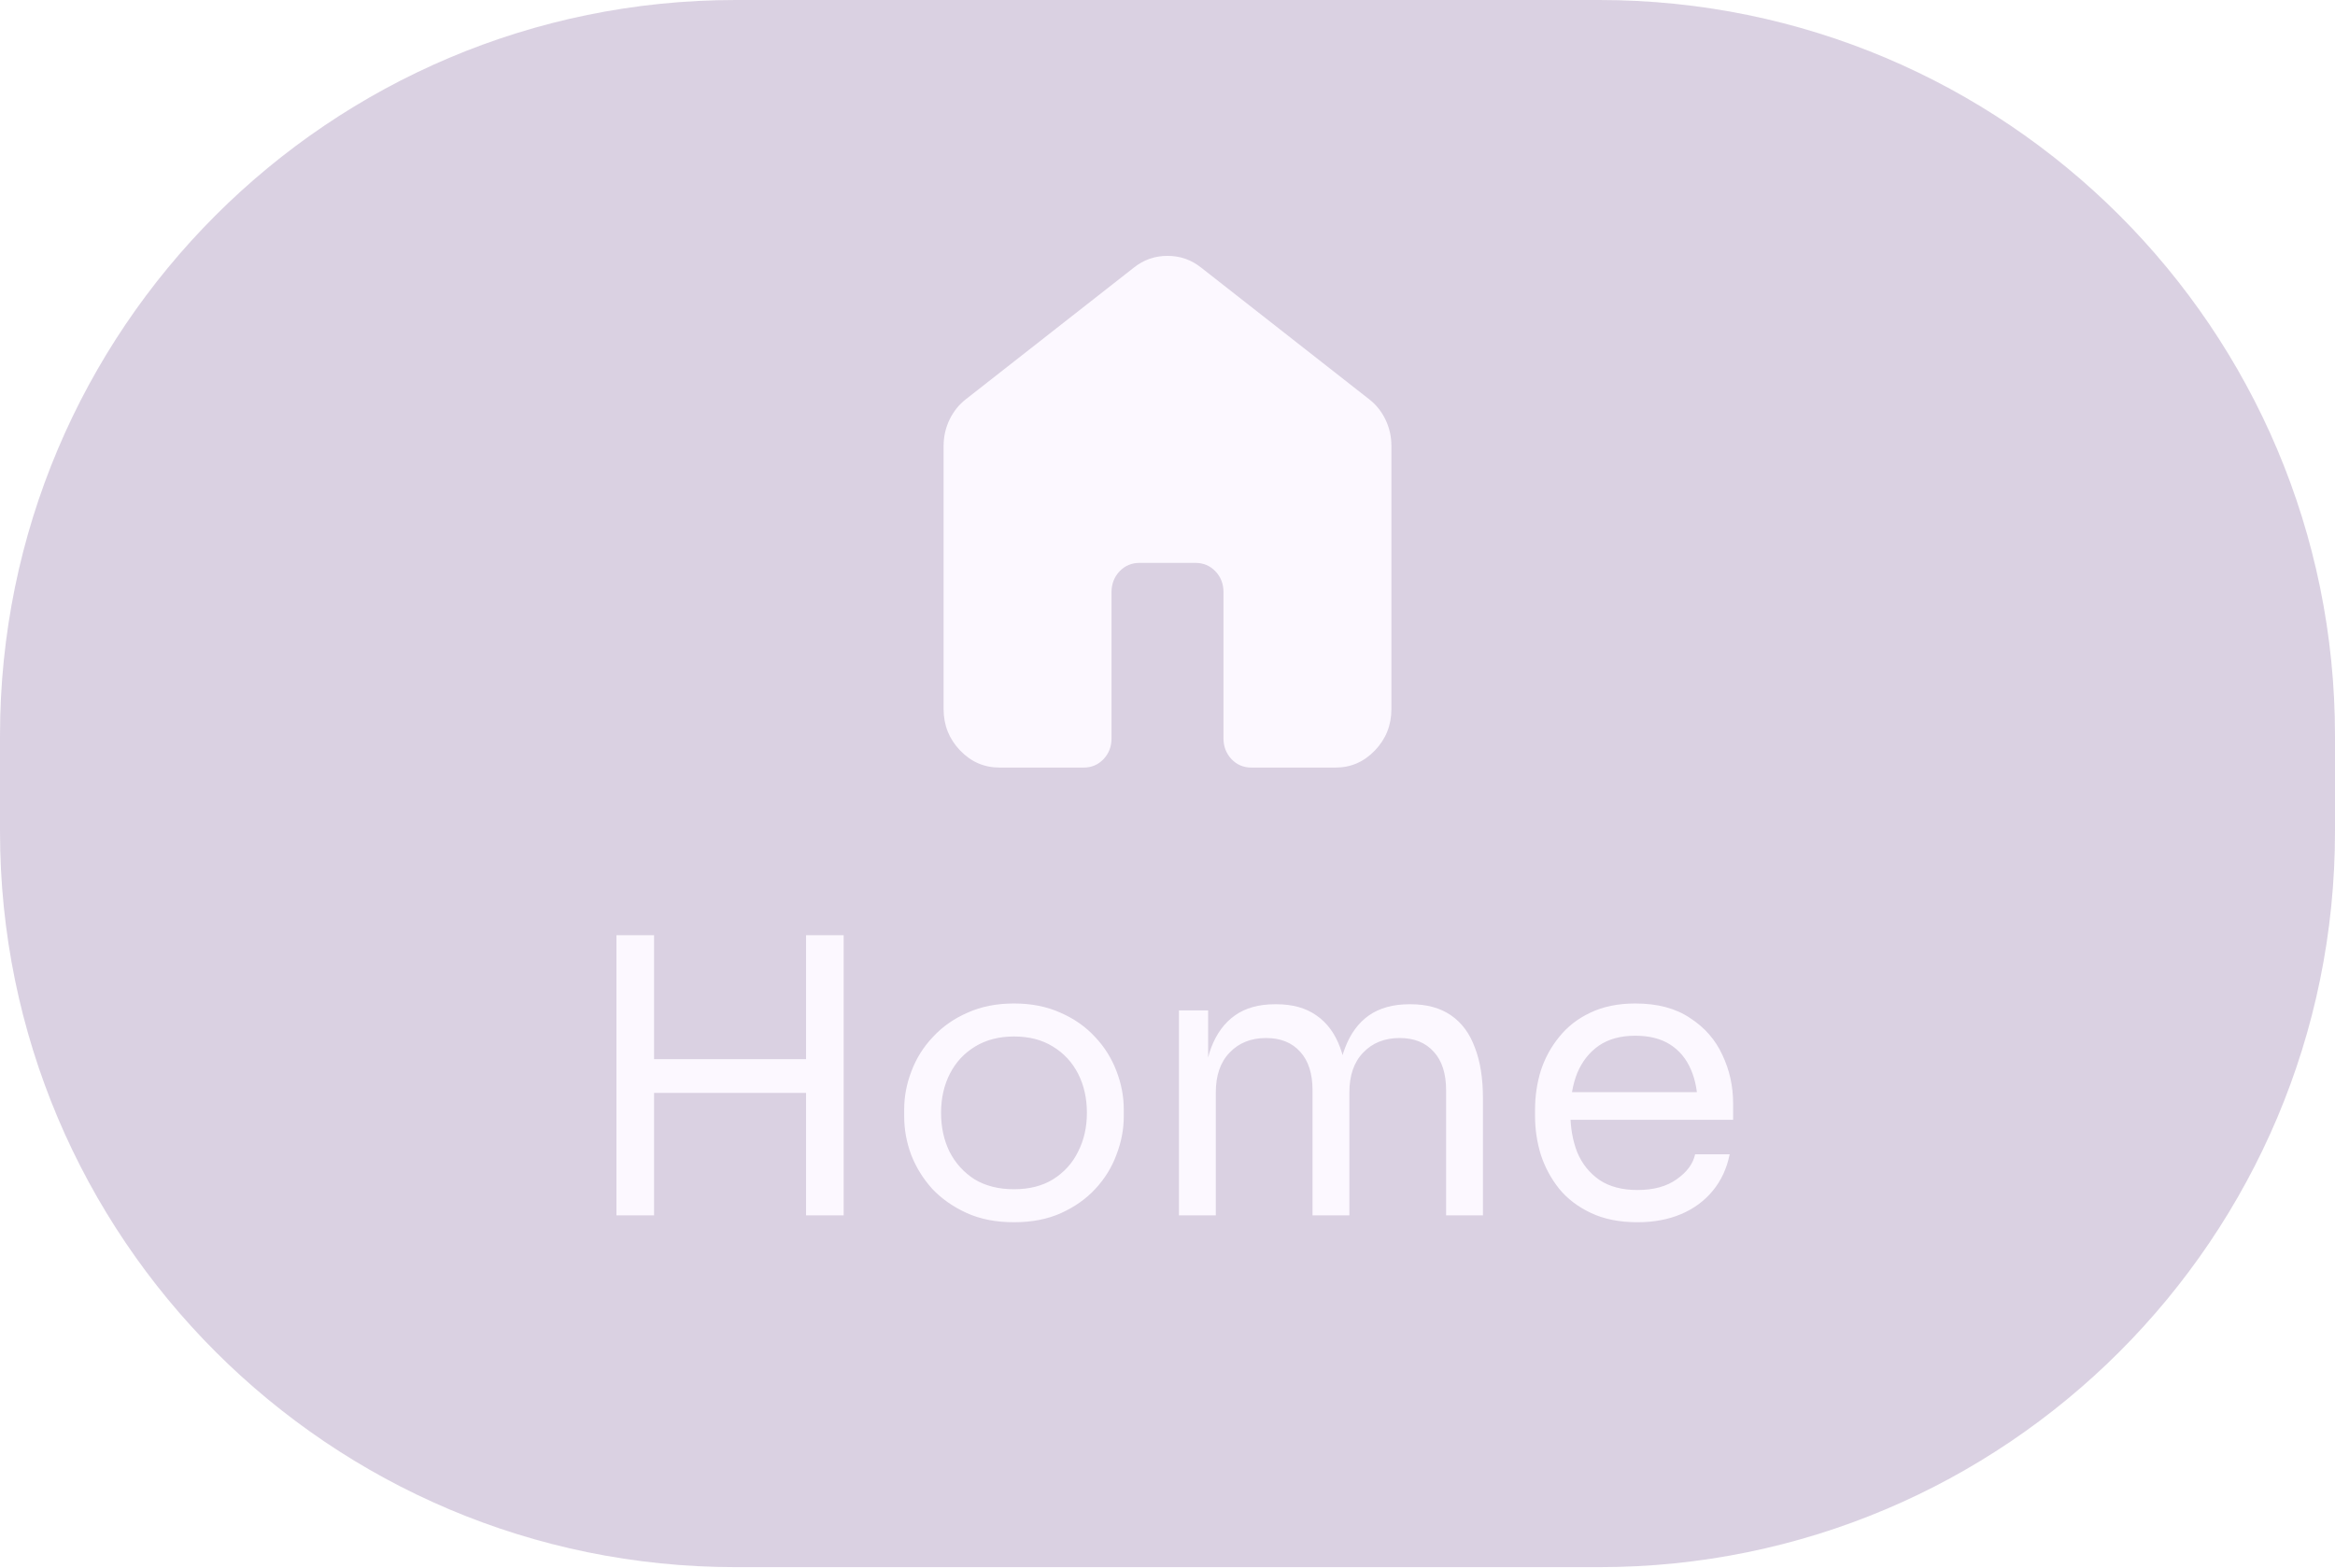
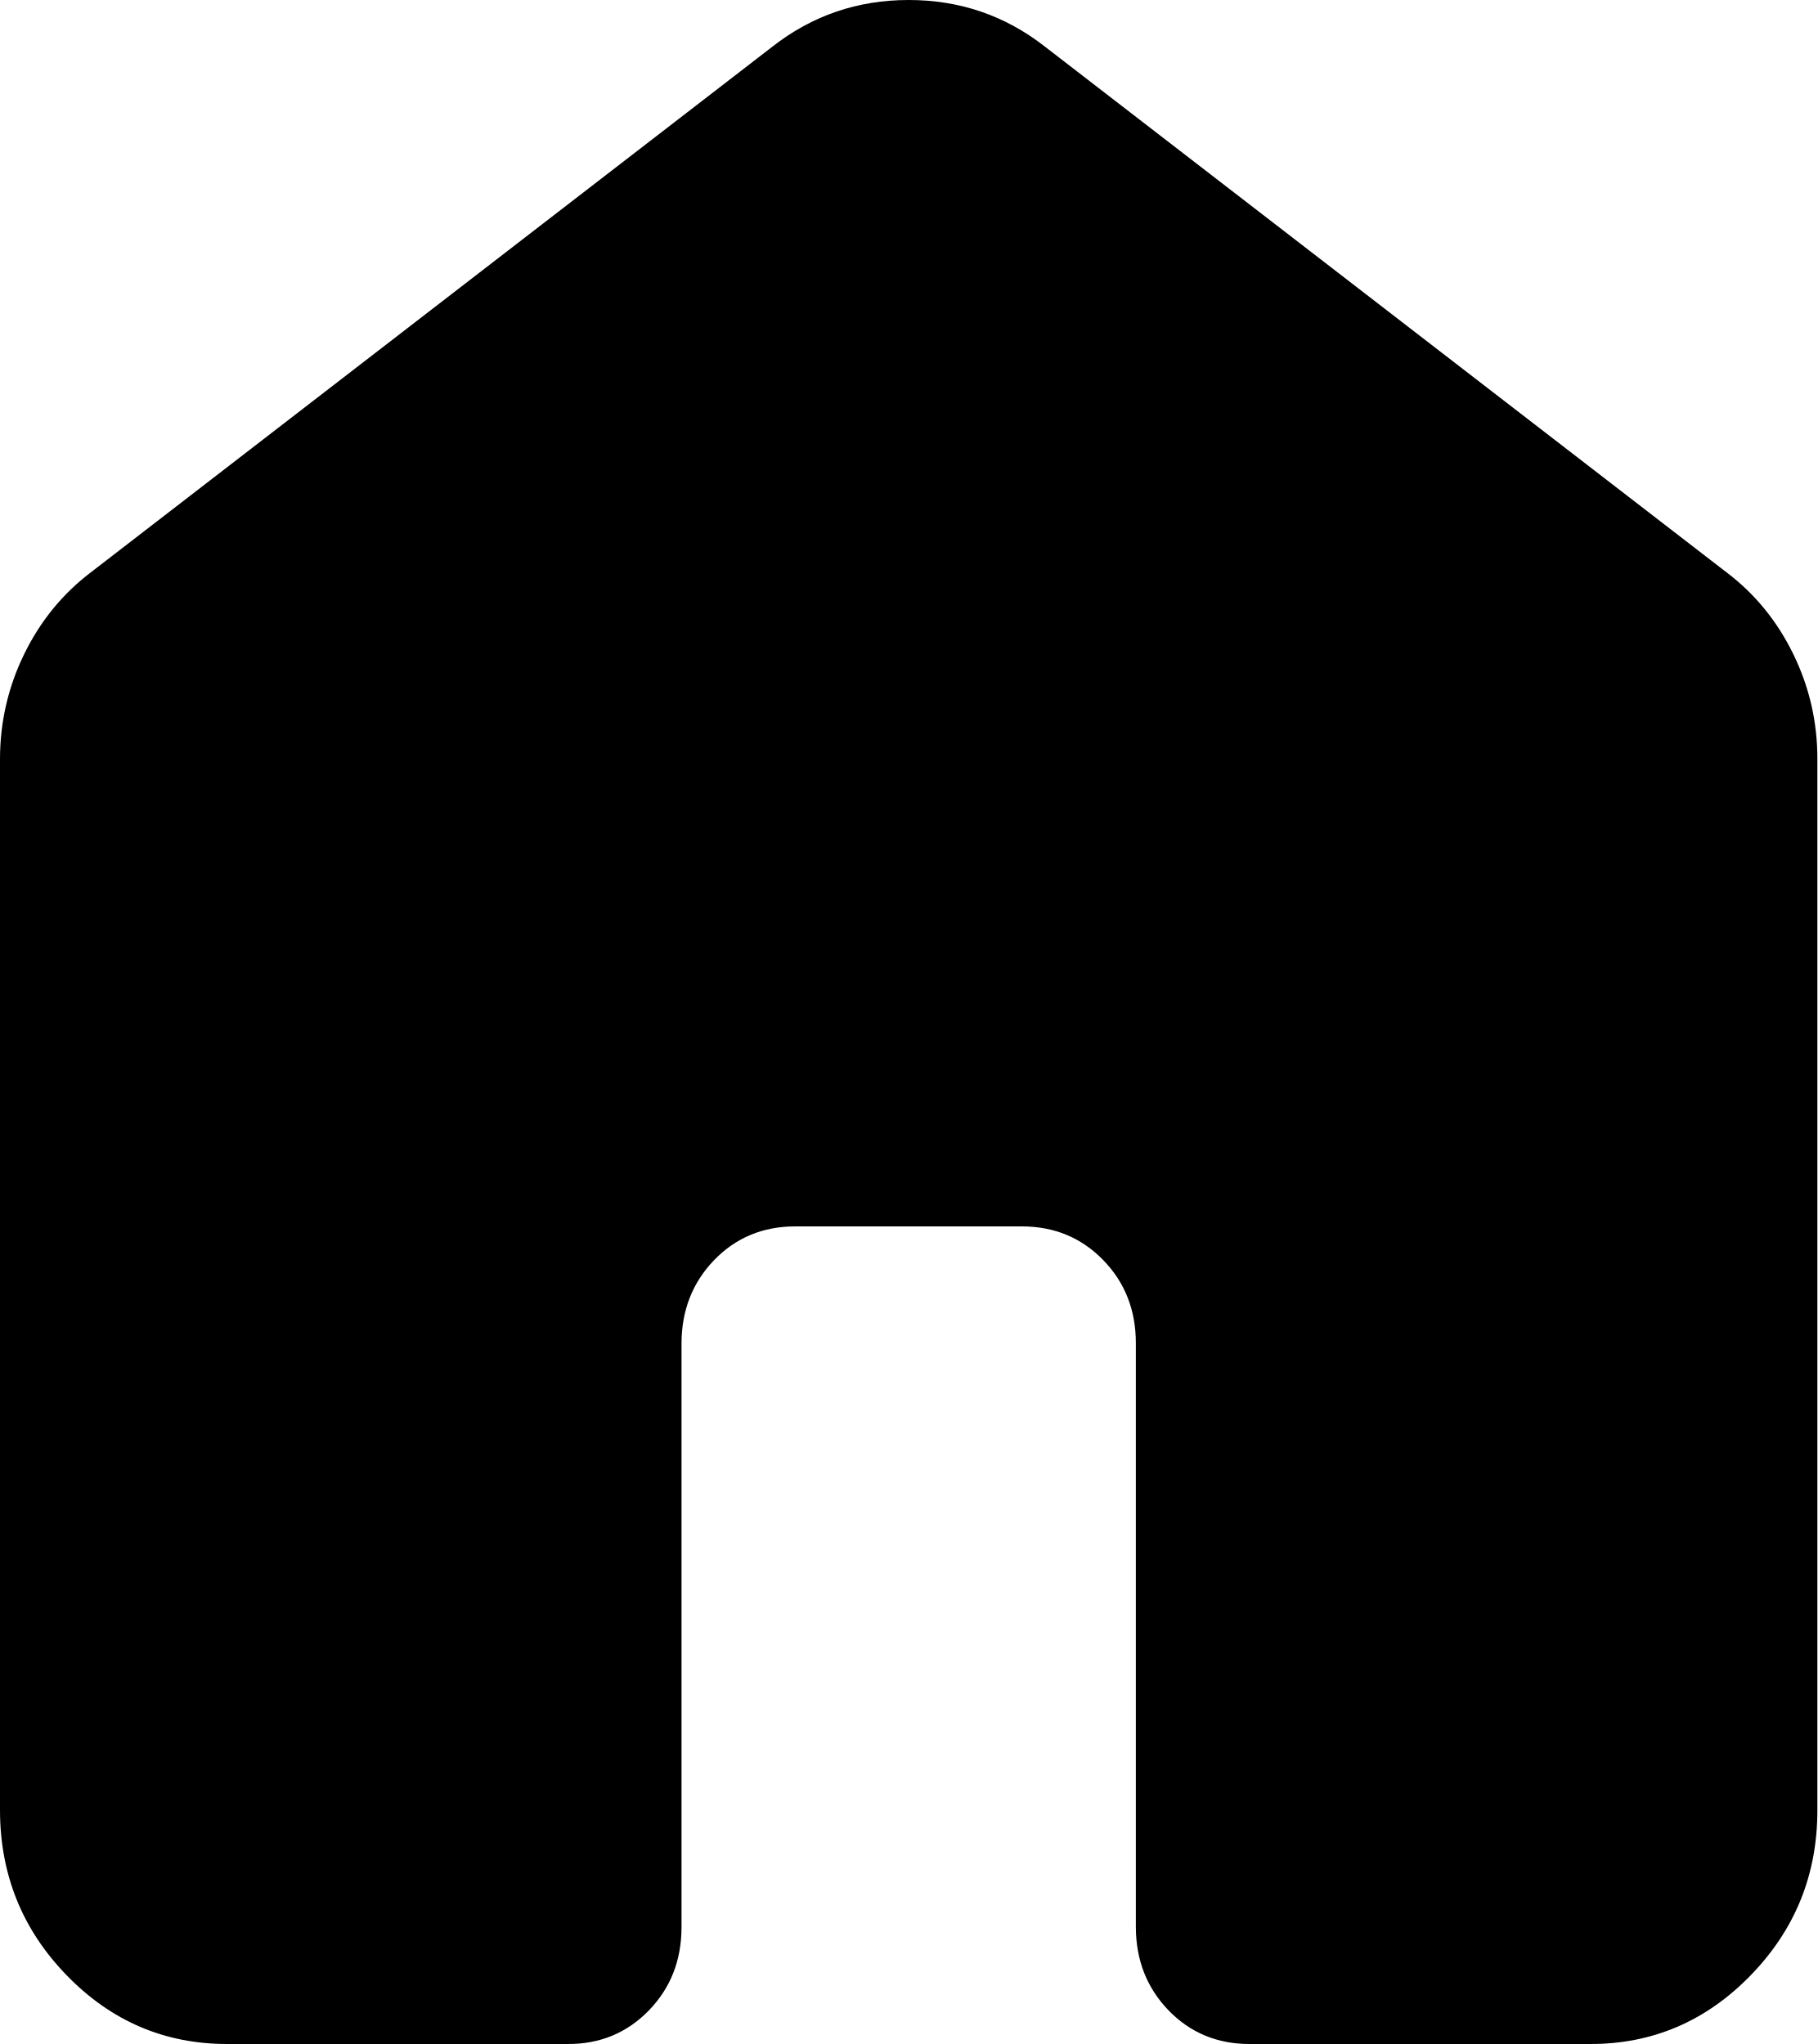
- <svg xmlns="http://www.w3.org/2000/svg" width="73" height="49" viewBox="0 0 73 49" fill="none">
-   <rect width="73" height="49" rx="23" fill="#B7A4C6" fill-opacity="0.5" />
-   <path d="M29.5 22.171V13.943C29.5 13.653 29.562 13.379 29.686 13.12C29.811 12.861 29.982 12.648 30.2 12.48L35.45 8.366C35.756 8.122 36.106 8 36.5 8C36.894 8 37.244 8.122 37.55 8.366L42.8 12.48C43.019 12.648 43.19 12.861 43.315 13.12C43.439 13.379 43.501 13.653 43.5 13.943V22.171C43.5 22.674 43.328 23.105 42.986 23.463C42.642 23.822 42.231 24.001 41.75 24H39.125C38.877 24 38.669 23.912 38.502 23.737C38.335 23.561 38.251 23.344 38.25 23.086V18.514C38.25 18.255 38.166 18.038 37.998 17.863C37.83 17.688 37.622 17.601 37.375 17.6H35.625C35.377 17.6 35.169 17.688 35.002 17.863C34.835 18.039 34.751 18.256 34.75 18.514V23.086C34.75 23.345 34.666 23.562 34.498 23.738C34.33 23.913 34.122 24.001 33.875 24H31.25C30.769 24 30.357 23.821 30.015 23.463C29.672 23.105 29.501 22.675 29.5 22.171Z" fill="#FCF8FF" />
-   <path d="M25.2 38V29.24H26.376V38H25.2ZM19.272 38V29.24H20.448V38H19.272ZM20.208 34.172V33.116H25.44V34.172H20.208ZM31.701 38.216C31.14 38.216 30.648 38.12 30.224 37.928C29.8 37.736 29.441 37.484 29.145 37.172C28.857 36.852 28.637 36.496 28.485 36.104C28.34 35.712 28.268 35.312 28.268 34.904V34.688C28.268 34.28 28.345 33.88 28.497 33.488C28.648 33.088 28.872 32.732 29.169 32.42C29.465 32.1 29.825 31.848 30.248 31.664C30.672 31.472 31.157 31.376 31.701 31.376C32.245 31.376 32.728 31.472 33.153 31.664C33.577 31.848 33.937 32.1 34.233 32.42C34.529 32.732 34.752 33.088 34.904 33.488C35.056 33.88 35.133 34.28 35.133 34.688V34.904C35.133 35.312 35.056 35.712 34.904 36.104C34.761 36.496 34.541 36.852 34.245 37.172C33.956 37.484 33.6 37.736 33.176 37.928C32.752 38.12 32.261 38.216 31.701 38.216ZM31.701 37.184C32.181 37.184 32.589 37.08 32.925 36.872C33.269 36.656 33.529 36.368 33.705 36.008C33.889 35.648 33.98 35.244 33.98 34.796C33.98 34.34 33.889 33.932 33.705 33.572C33.52 33.212 33.257 32.928 32.913 32.72C32.577 32.512 32.172 32.408 31.701 32.408C31.236 32.408 30.832 32.512 30.488 32.72C30.145 32.928 29.881 33.212 29.697 33.572C29.512 33.932 29.421 34.34 29.421 34.796C29.421 35.244 29.509 35.648 29.684 36.008C29.869 36.368 30.128 36.656 30.465 36.872C30.808 37.08 31.221 37.184 31.701 37.184ZM36.858 38V31.592H37.77V34.34H37.626C37.626 33.716 37.706 33.188 37.866 32.756C38.034 32.316 38.282 31.98 38.61 31.748C38.938 31.516 39.354 31.4 39.858 31.4H39.906C40.41 31.4 40.826 31.516 41.154 31.748C41.49 31.98 41.738 32.316 41.898 32.756C42.058 33.188 42.138 33.716 42.138 34.34H41.802C41.802 33.716 41.886 33.188 42.054 32.756C42.222 32.316 42.47 31.98 42.798 31.748C43.134 31.516 43.554 31.4 44.058 31.4H44.106C44.61 31.4 45.03 31.516 45.366 31.748C45.702 31.98 45.95 32.316 46.11 32.756C46.278 33.188 46.362 33.716 46.362 34.34V38H45.21V34.088C45.21 33.568 45.082 33.168 44.826 32.888C44.57 32.6 44.214 32.456 43.758 32.456C43.286 32.456 42.906 32.608 42.618 32.912C42.33 33.208 42.186 33.624 42.186 34.16V38H41.034V34.088C41.034 33.568 40.906 33.168 40.65 32.888C40.394 32.6 40.038 32.456 39.582 32.456C39.11 32.456 38.73 32.608 38.442 32.912C38.154 33.208 38.01 33.624 38.01 34.16V38H36.858ZM51.195 38.216C50.635 38.216 50.151 38.12 49.743 37.928C49.335 37.736 49.003 37.484 48.747 37.172C48.491 36.852 48.299 36.496 48.171 36.104C48.051 35.712 47.991 35.312 47.991 34.904V34.688C47.991 34.272 48.051 33.868 48.171 33.476C48.299 33.084 48.491 32.732 48.747 32.42C49.003 32.1 49.327 31.848 49.719 31.664C50.119 31.472 50.587 31.376 51.123 31.376C51.819 31.376 52.391 31.528 52.839 31.832C53.295 32.128 53.631 32.512 53.847 32.984C54.071 33.456 54.183 33.96 54.183 34.496V35.012H48.495V34.148H53.343L53.079 34.616C53.079 34.16 53.007 33.768 52.863 33.44C52.719 33.104 52.503 32.844 52.215 32.66C51.927 32.476 51.563 32.384 51.123 32.384C50.667 32.384 50.287 32.488 49.983 32.696C49.687 32.904 49.463 33.188 49.311 33.548C49.167 33.908 49.095 34.324 49.095 34.796C49.095 35.252 49.167 35.664 49.311 36.032C49.463 36.392 49.695 36.68 50.007 36.896C50.319 37.104 50.715 37.208 51.195 37.208C51.699 37.208 52.107 37.096 52.419 36.872C52.739 36.648 52.931 36.388 52.995 36.092H54.075C53.987 36.532 53.811 36.912 53.547 37.232C53.283 37.552 52.951 37.796 52.551 37.964C52.151 38.132 51.699 38.216 51.195 38.216Z" fill="#FCF8FF" />
+ <svg xmlns="http://www.w3.org/2000/svg" width="16" height="18" viewBox="0 0 16 18" fill="none">
+   <path d="M0 15.943V6.686C0 6.36 0.071 6.051 0.213 5.76C0.355 5.469 0.551 5.229 0.8 5.04L6.8 0.411C7.15 0.137 7.55 0 8 0C8.45 0 8.85 0.137 9.2 0.411L15.2 5.04C15.45 5.229 15.646 5.469 15.788 5.76C15.93 6.051 16.001 6.36 16 6.686V15.943C16 16.509 15.804 16.993 15.412 17.396C15.02 17.799 14.549 18.001 14 18H11C10.717 18 10.479 17.901 10.288 17.704C10.097 17.506 10.001 17.262 10 16.971V11.829C10 11.537 9.904 11.293 9.712 11.096C9.52 10.899 9.283 10.801 9 10.8H7C6.717 10.8 6.479 10.899 6.288 11.096C6.097 11.294 6.001 11.538 6 11.829V16.971C6 17.263 5.904 17.507 5.712 17.705C5.52 17.902 5.283 18.001 5 18H2C1.45 18 0.979 17.799 0.588 17.396C0.197 16.994 0.001 16.509 0 15.943Z" fill="#000" />
</svg>
